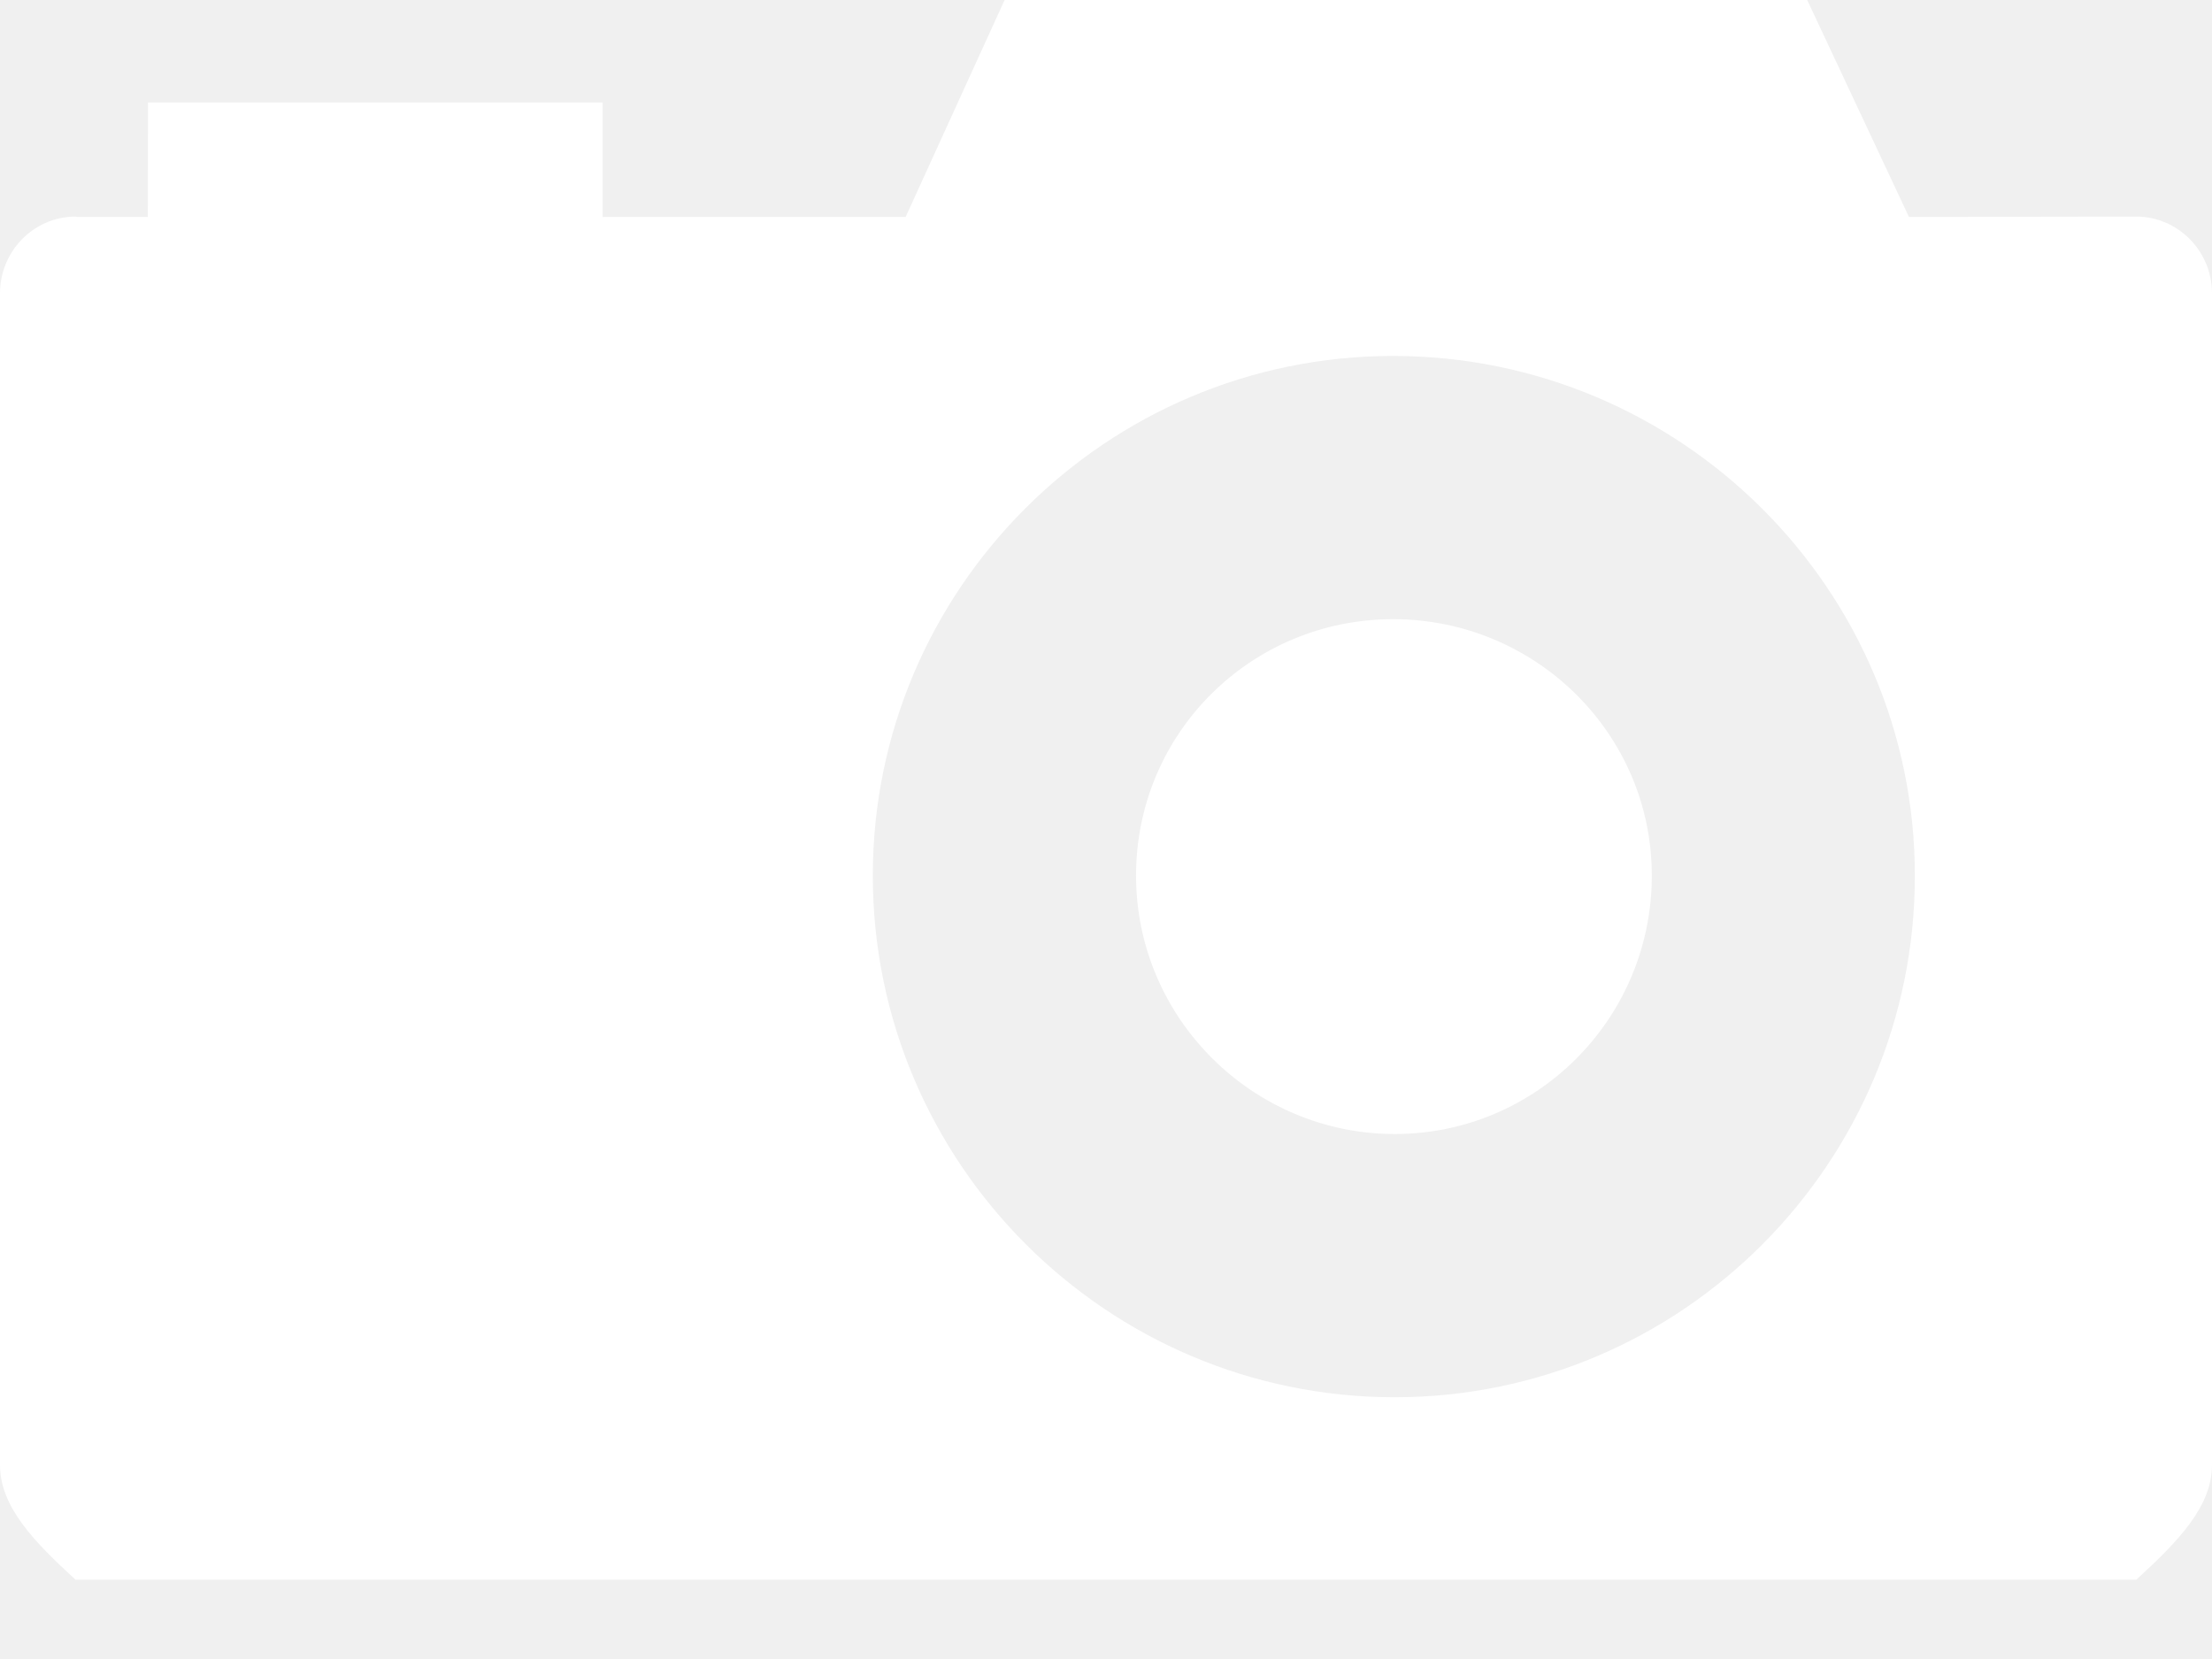
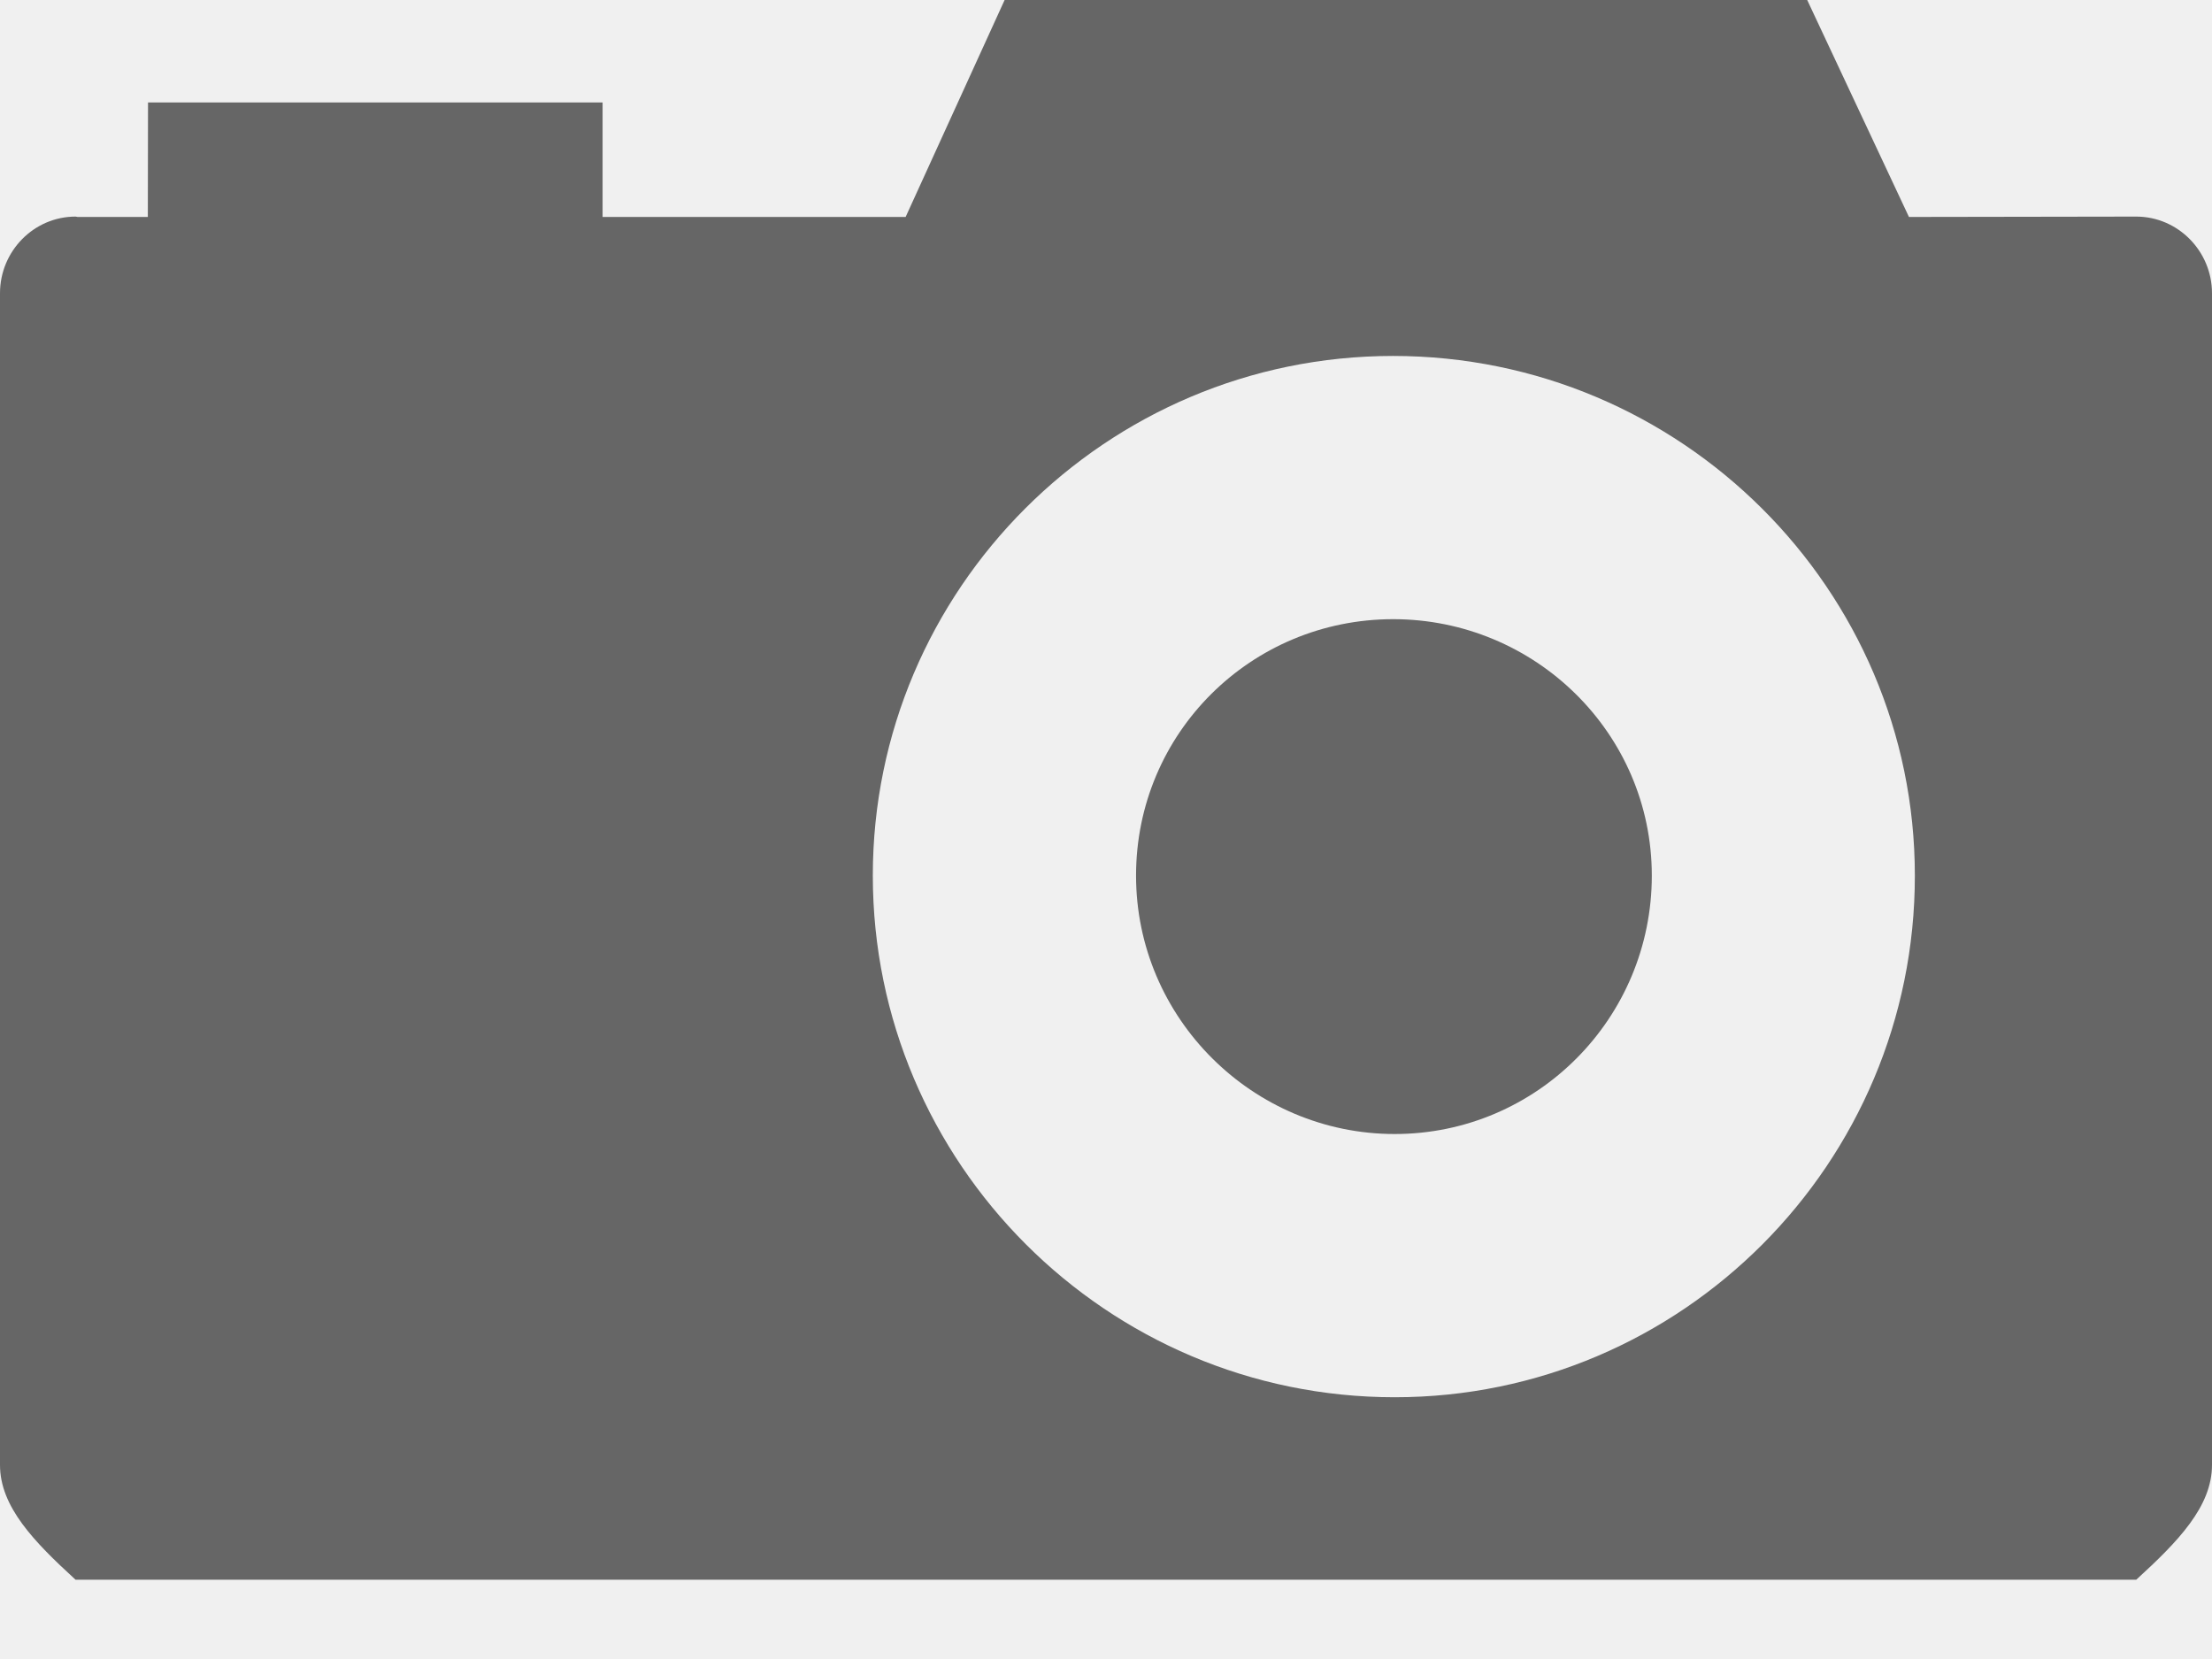
<svg xmlns="http://www.w3.org/2000/svg" width="12" height="9">
-   <g fill="#fff">
+   <g fill="#666">
    <path d="M7.558 3.359c-.771 0-1.395.618-1.395 1.391 0 .775.635 1.402 1.403 1.402.771 0 1.395-.627 1.395-1.402 0-.773-.634-1.391-1.403-1.391z" />
    <path d="M11.589 1.175l-1.233.002-.552-1.177h-4.354l-.537 1.177h-1.644v-.621h-2.466l-.001.621h-.381l-.011-.002c-.226 0-.41.187-.41.416v6.356c0 .227.184.416.41.623h11.179c.226-.207.411-.396.411-.623v-6.356c0-.229-.185-.416-.411-.416zm-4.023 6.405c-1.561 0-2.831-1.27-2.831-2.83 0-1.554 1.266-2.819 2.822-2.819 1.561 0 2.831 1.265 2.831 2.819.001 1.561-1.265 2.83-2.822 2.83z" />
  </g>
</svg>
